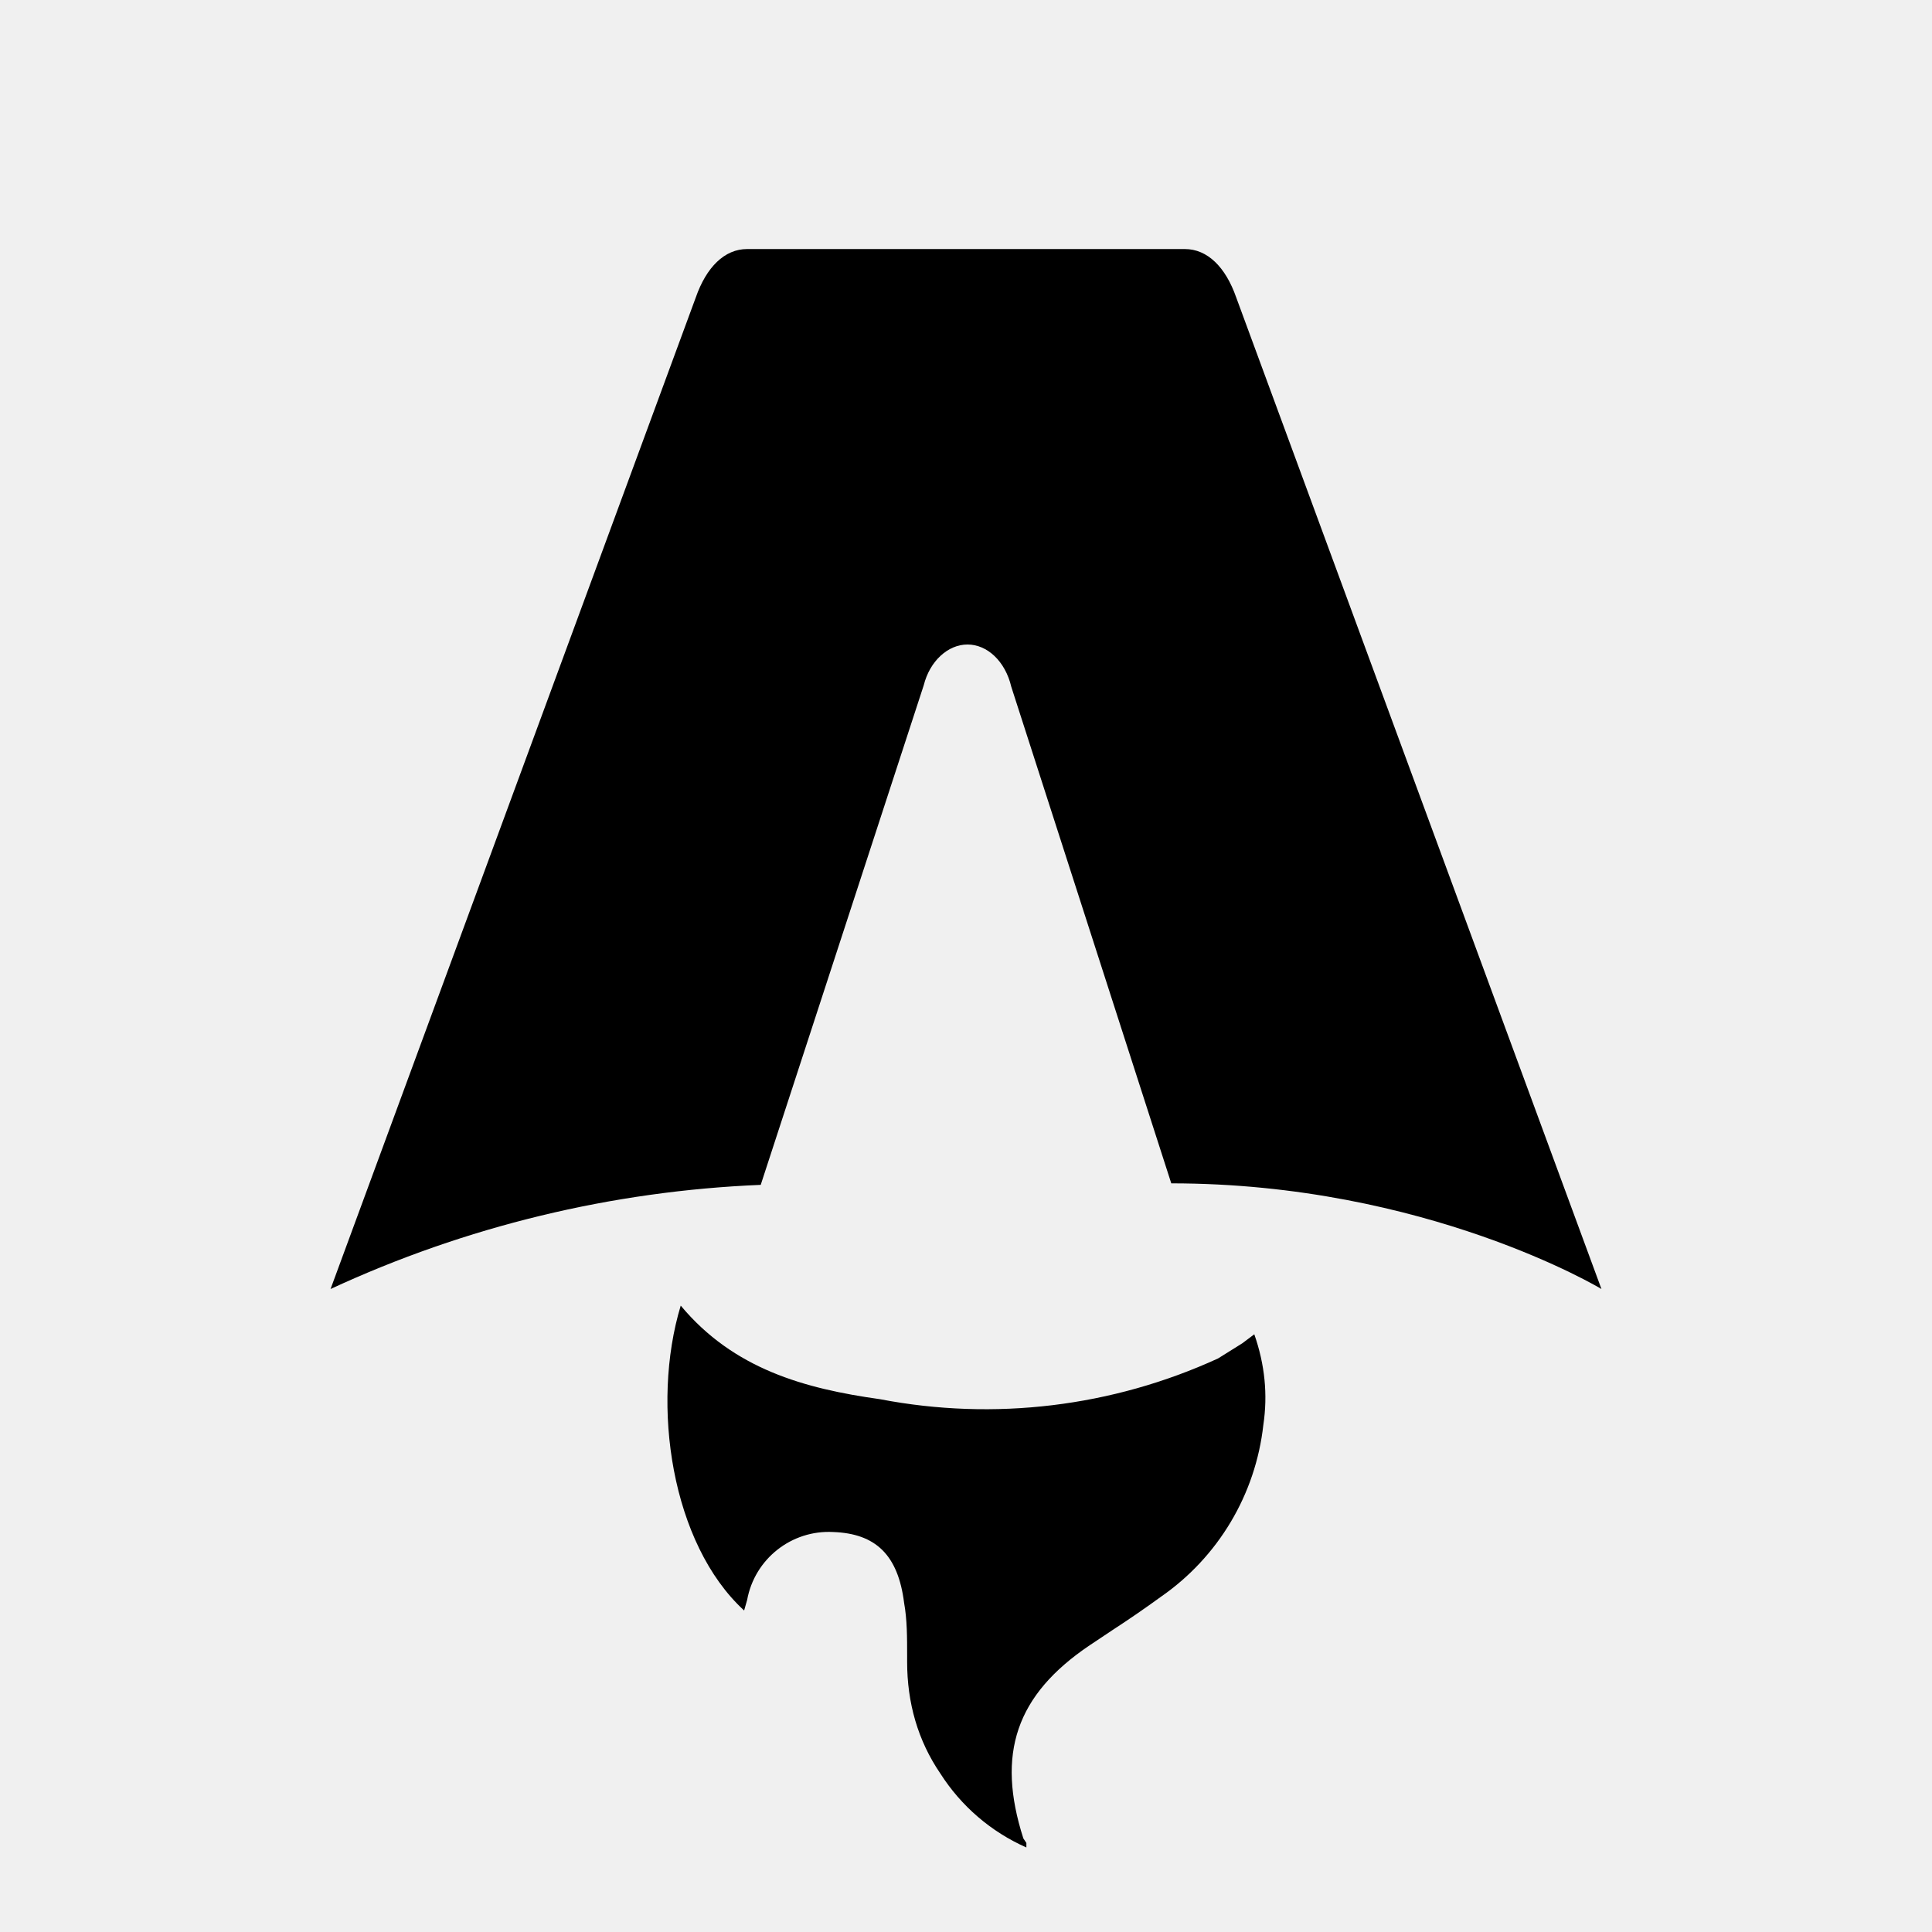
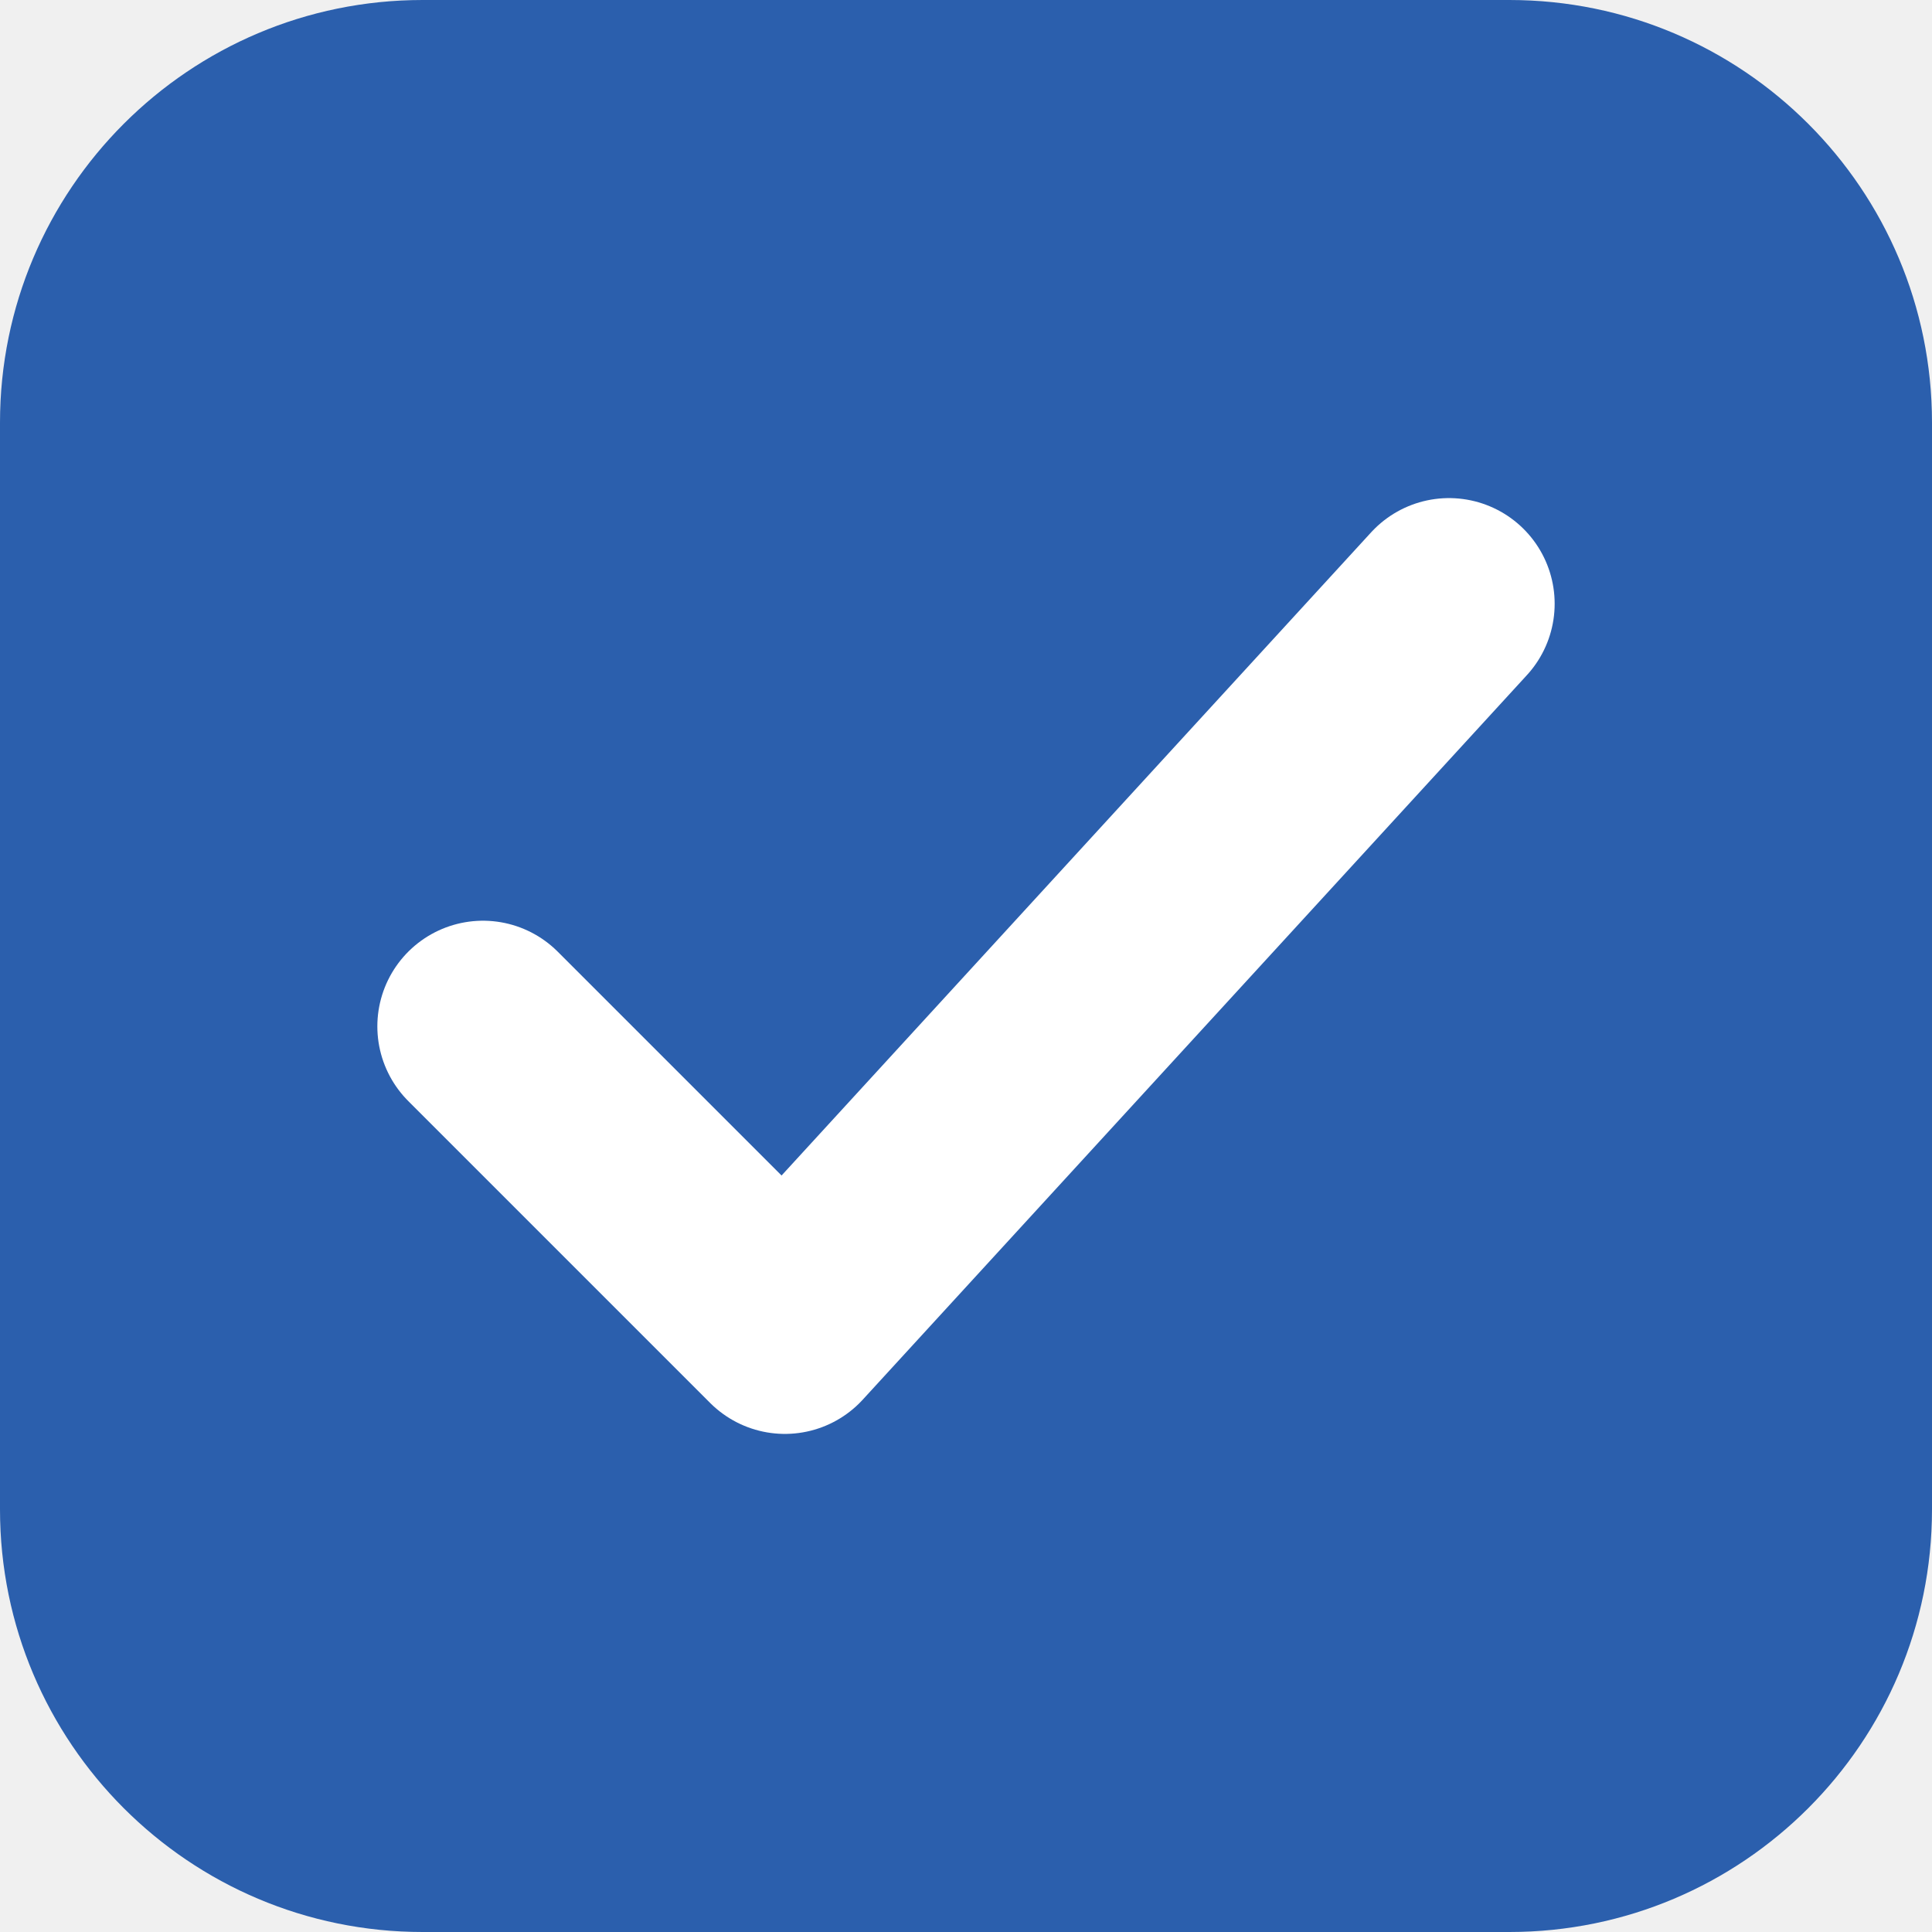
- <svg xmlns="http://www.w3.org/2000/svg" fill="none" viewBox="0 0 128 128">
-   <path d="M50.4 78.5a75.1 75.1 0 0 0-28.5 6.9l24.2-65.7c.7-2 1.9-3.2 3.4-3.2h29c1.5 0 2.7 1.2 3.4 3.2l24.2 65.7s-11.6-7-28.5-7L67 45.5c-.4-1.7-1.6-2.8-2.9-2.8-1.3 0-2.5 1.1-2.9 2.7L50.4 78.5Zm-1.1 28.2Zm-4.2-20.2c-2 6.6-.6 15.8 4.2 20.2a17.5 17.5 0 0 1 .2-.7 5.5 5.5 0 0 1 5.7-4.5c2.8.1 4.3 1.5 4.7 4.7.2 1.1.2 2.3.2 3.5v.4c0 2.7.7 5.2 2.2 7.4a13 13 0 0 0 5.7 4.9v-.3l-.2-.3c-1.8-5.6-.5-9.5 4.4-12.8l1.5-1a73 73 0 0 0 3.2-2.2 16 16 0 0 0 6.8-11.4c.3-2 .1-4-.6-6l-.8.6-1.6 1a37 37 0 0 1-22.4 2.7c-5-.7-9.7-2-13.2-6.2Z" />
-   <style>
-         path { fill: #000; }
-         @media (prefers-color-scheme: dark) {
-             path { fill: #FFF; }
-         }
-     </style>
+ <svg xmlns="http://www.w3.org/2000/svg" viewBox="0 0 128 128">
+   <rect x="0" y="0" width="128" height="128" rx="28" fill="#2b5fad" />
+   <path d="M32 68 L52 88 L96 40" fill="none" stroke="#ffffff" stroke-width="14" stroke-linecap="round" stroke-linejoin="round" />
</svg>
